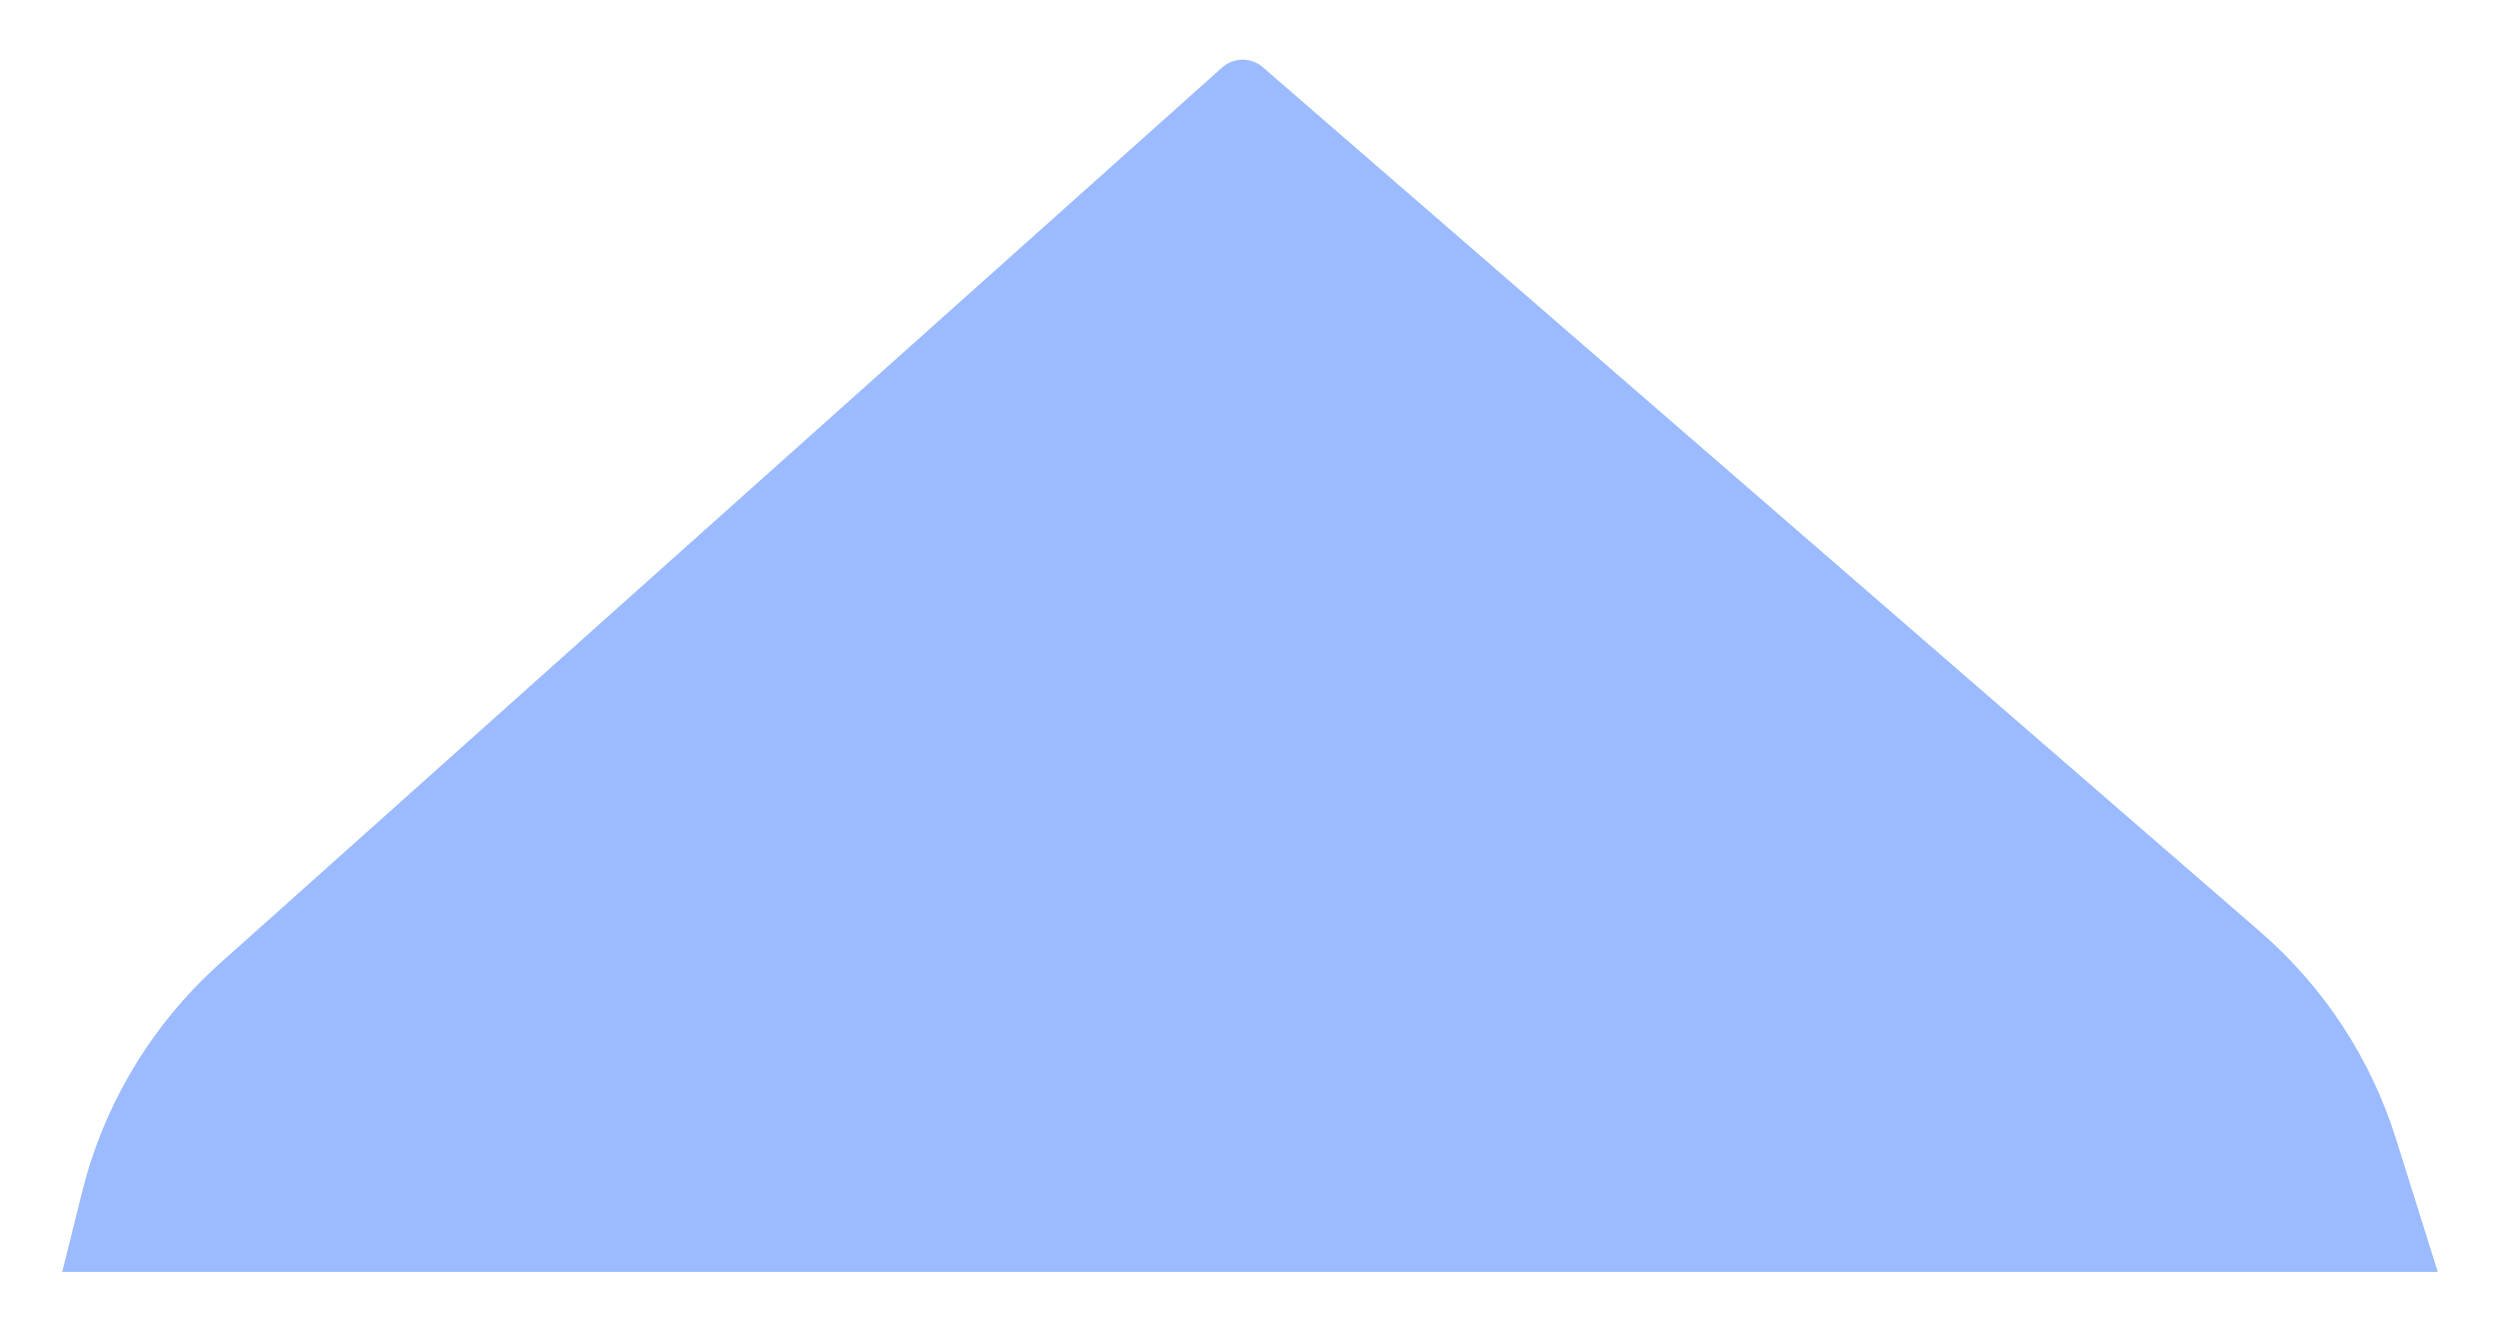
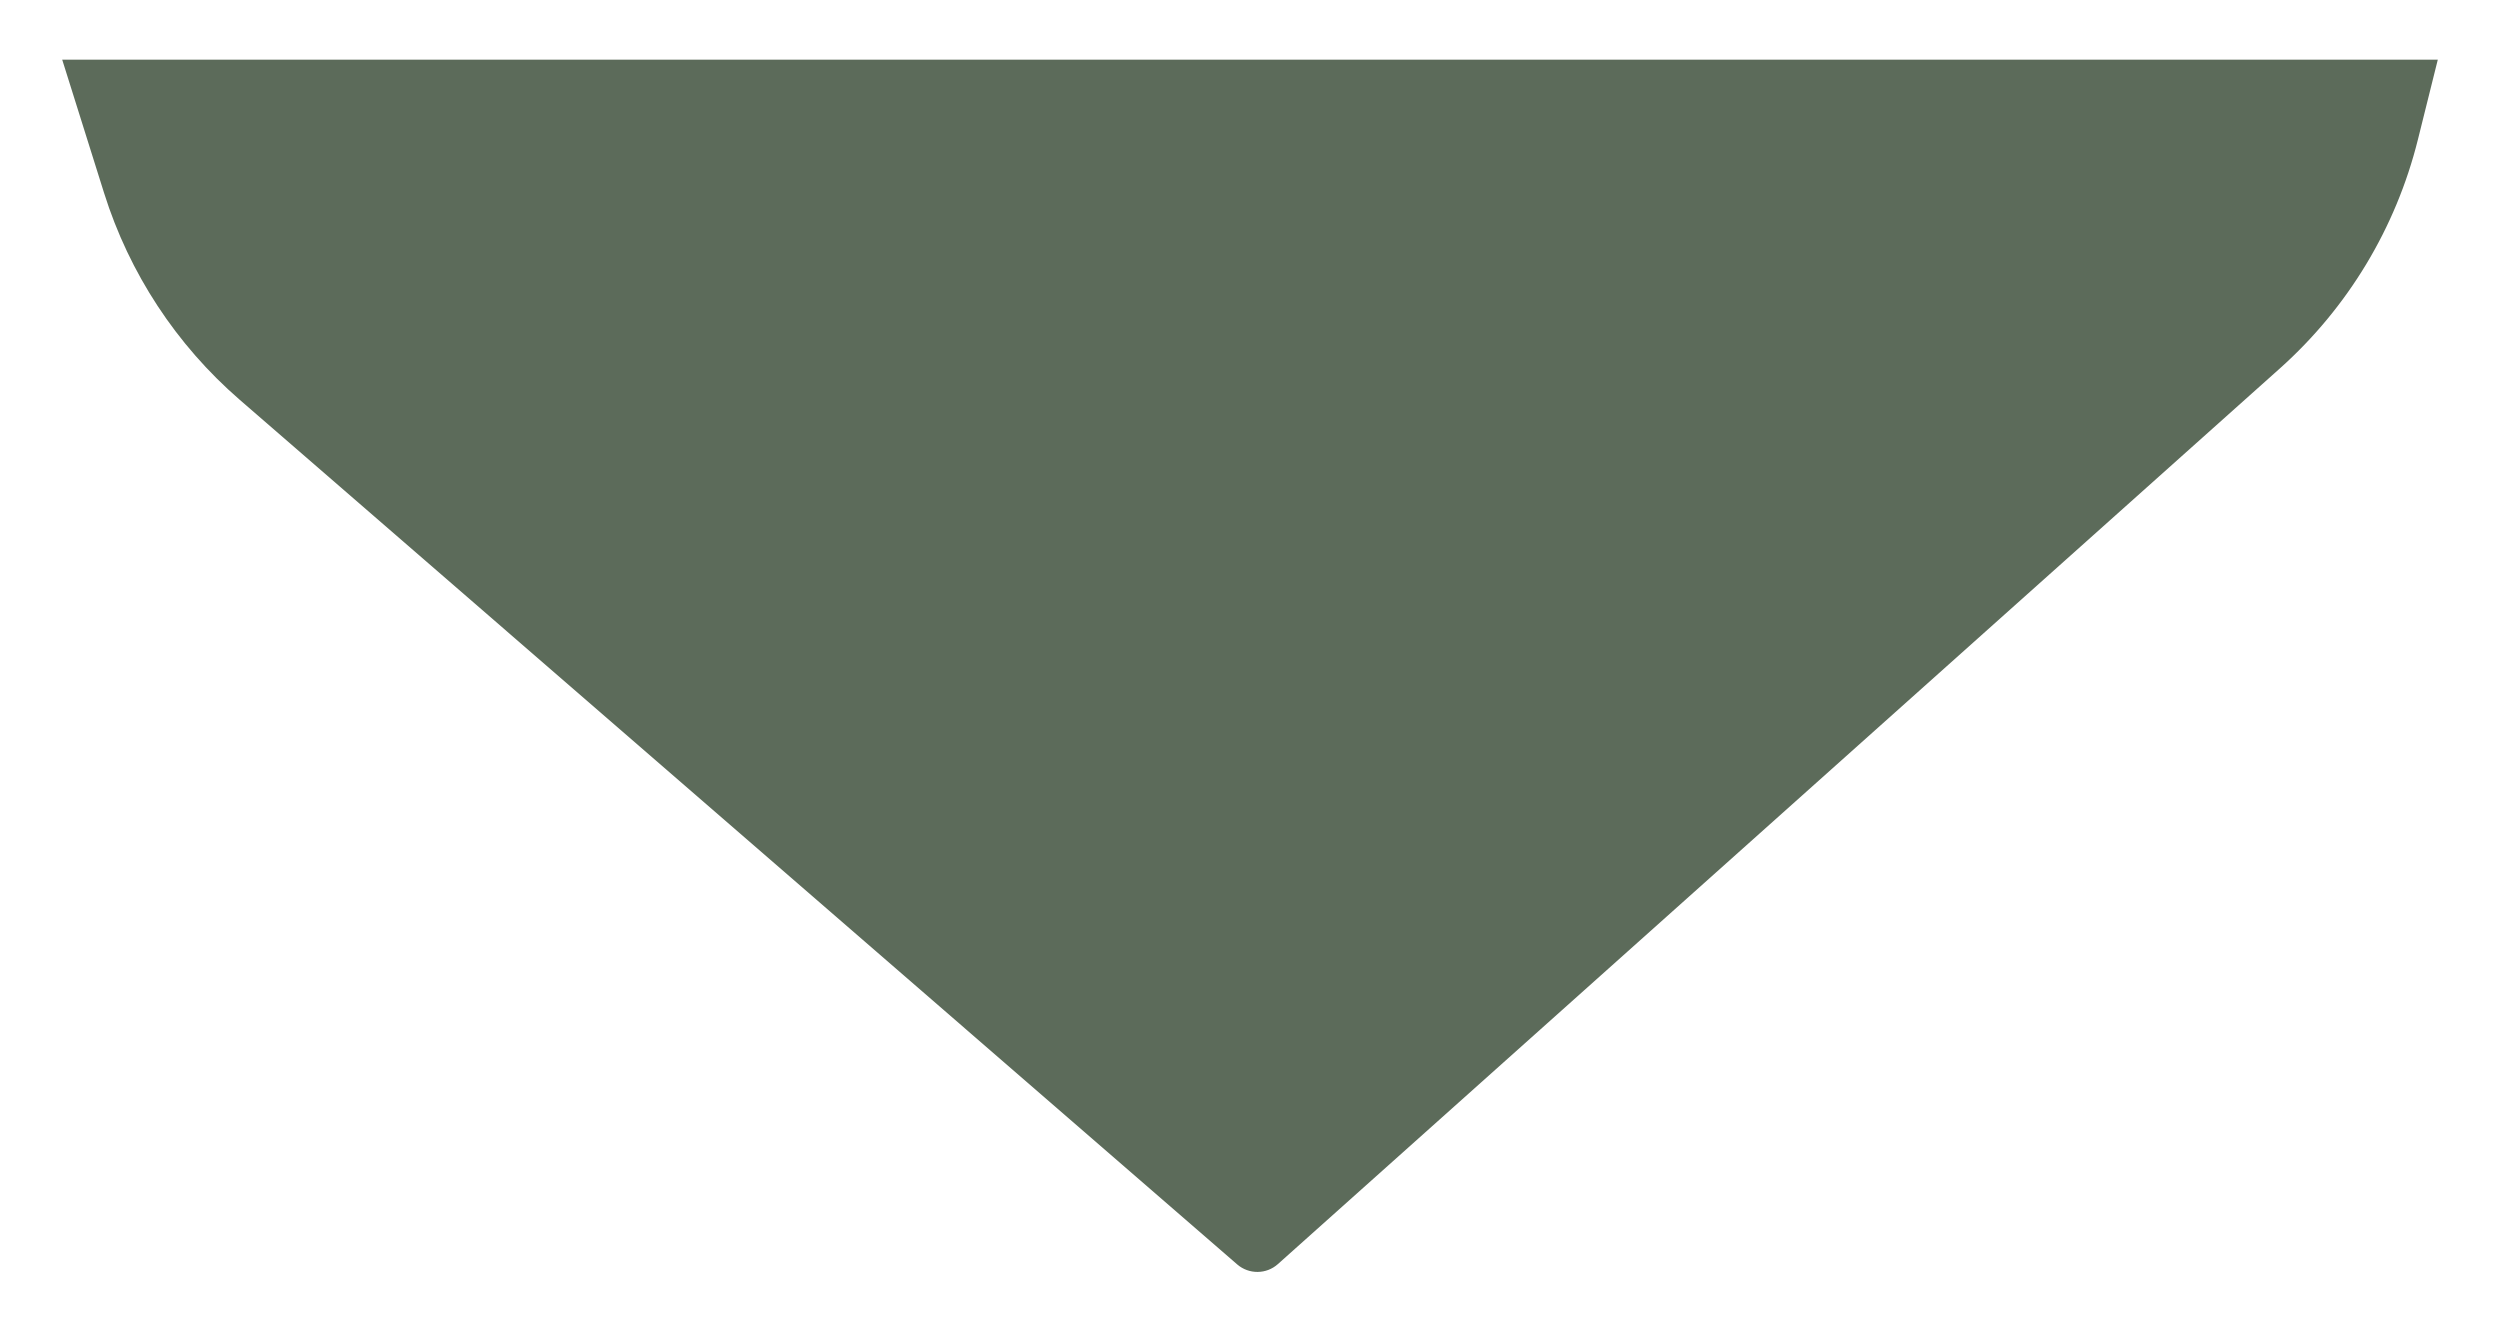
<svg xmlns="http://www.w3.org/2000/svg" id="_레이어_1" data-name="레이어 1" viewBox="0 0 325.17 173.2">
-   <defs>
-     <style>
+   <g transform="rotate(180 162.585 86.6)">
+     <defs>
+       <style>
      .cls-1 {
        fill: none;
      }

      .cls-2 {
-         fill: #9cbbff;
+         fill: #5c6b5a;
      }

      .cls-3 {
        clip-path: url(#clippath);
      }
    </style>
-     <clipPath id="clippath">
-       <path class="cls-1" d="M311.63,148.09l5.45,17.35H8.09l2.59-10.4c2.86-11.49,9.11-21.85,17.93-29.74L158.96,8.78c1.5-1.34,3.76-1.36,5.29-.04l129.74,112.46c8.26,7.16,14.36,16.46,17.64,26.89Z" />
-     </clipPath>
-   </defs>
-   <g class="cls-3">
-     <rect class="cls-2" x="-2.06" y="-34.44" width="329.28" height="291.39" />
+       <clipPath id="clippath">
+         <path class="cls-1" d="M311.63,148.09l5.45,17.35H8.09l2.59-10.4c2.86-11.49,9.11-21.85,17.93-29.74L158.96,8.78c1.5-1.34,3.76-1.36,5.29-.04l129.74,112.46c8.26,7.16,14.36,16.46,17.64,26.89Z" />
+       </clipPath>
+     </defs>
+     <g class="cls-3">
+       <rect class="cls-2" x="-32.8" y="-48.06" width="396.42" height="264.08" />
+     </g>
  </g>
</svg>
